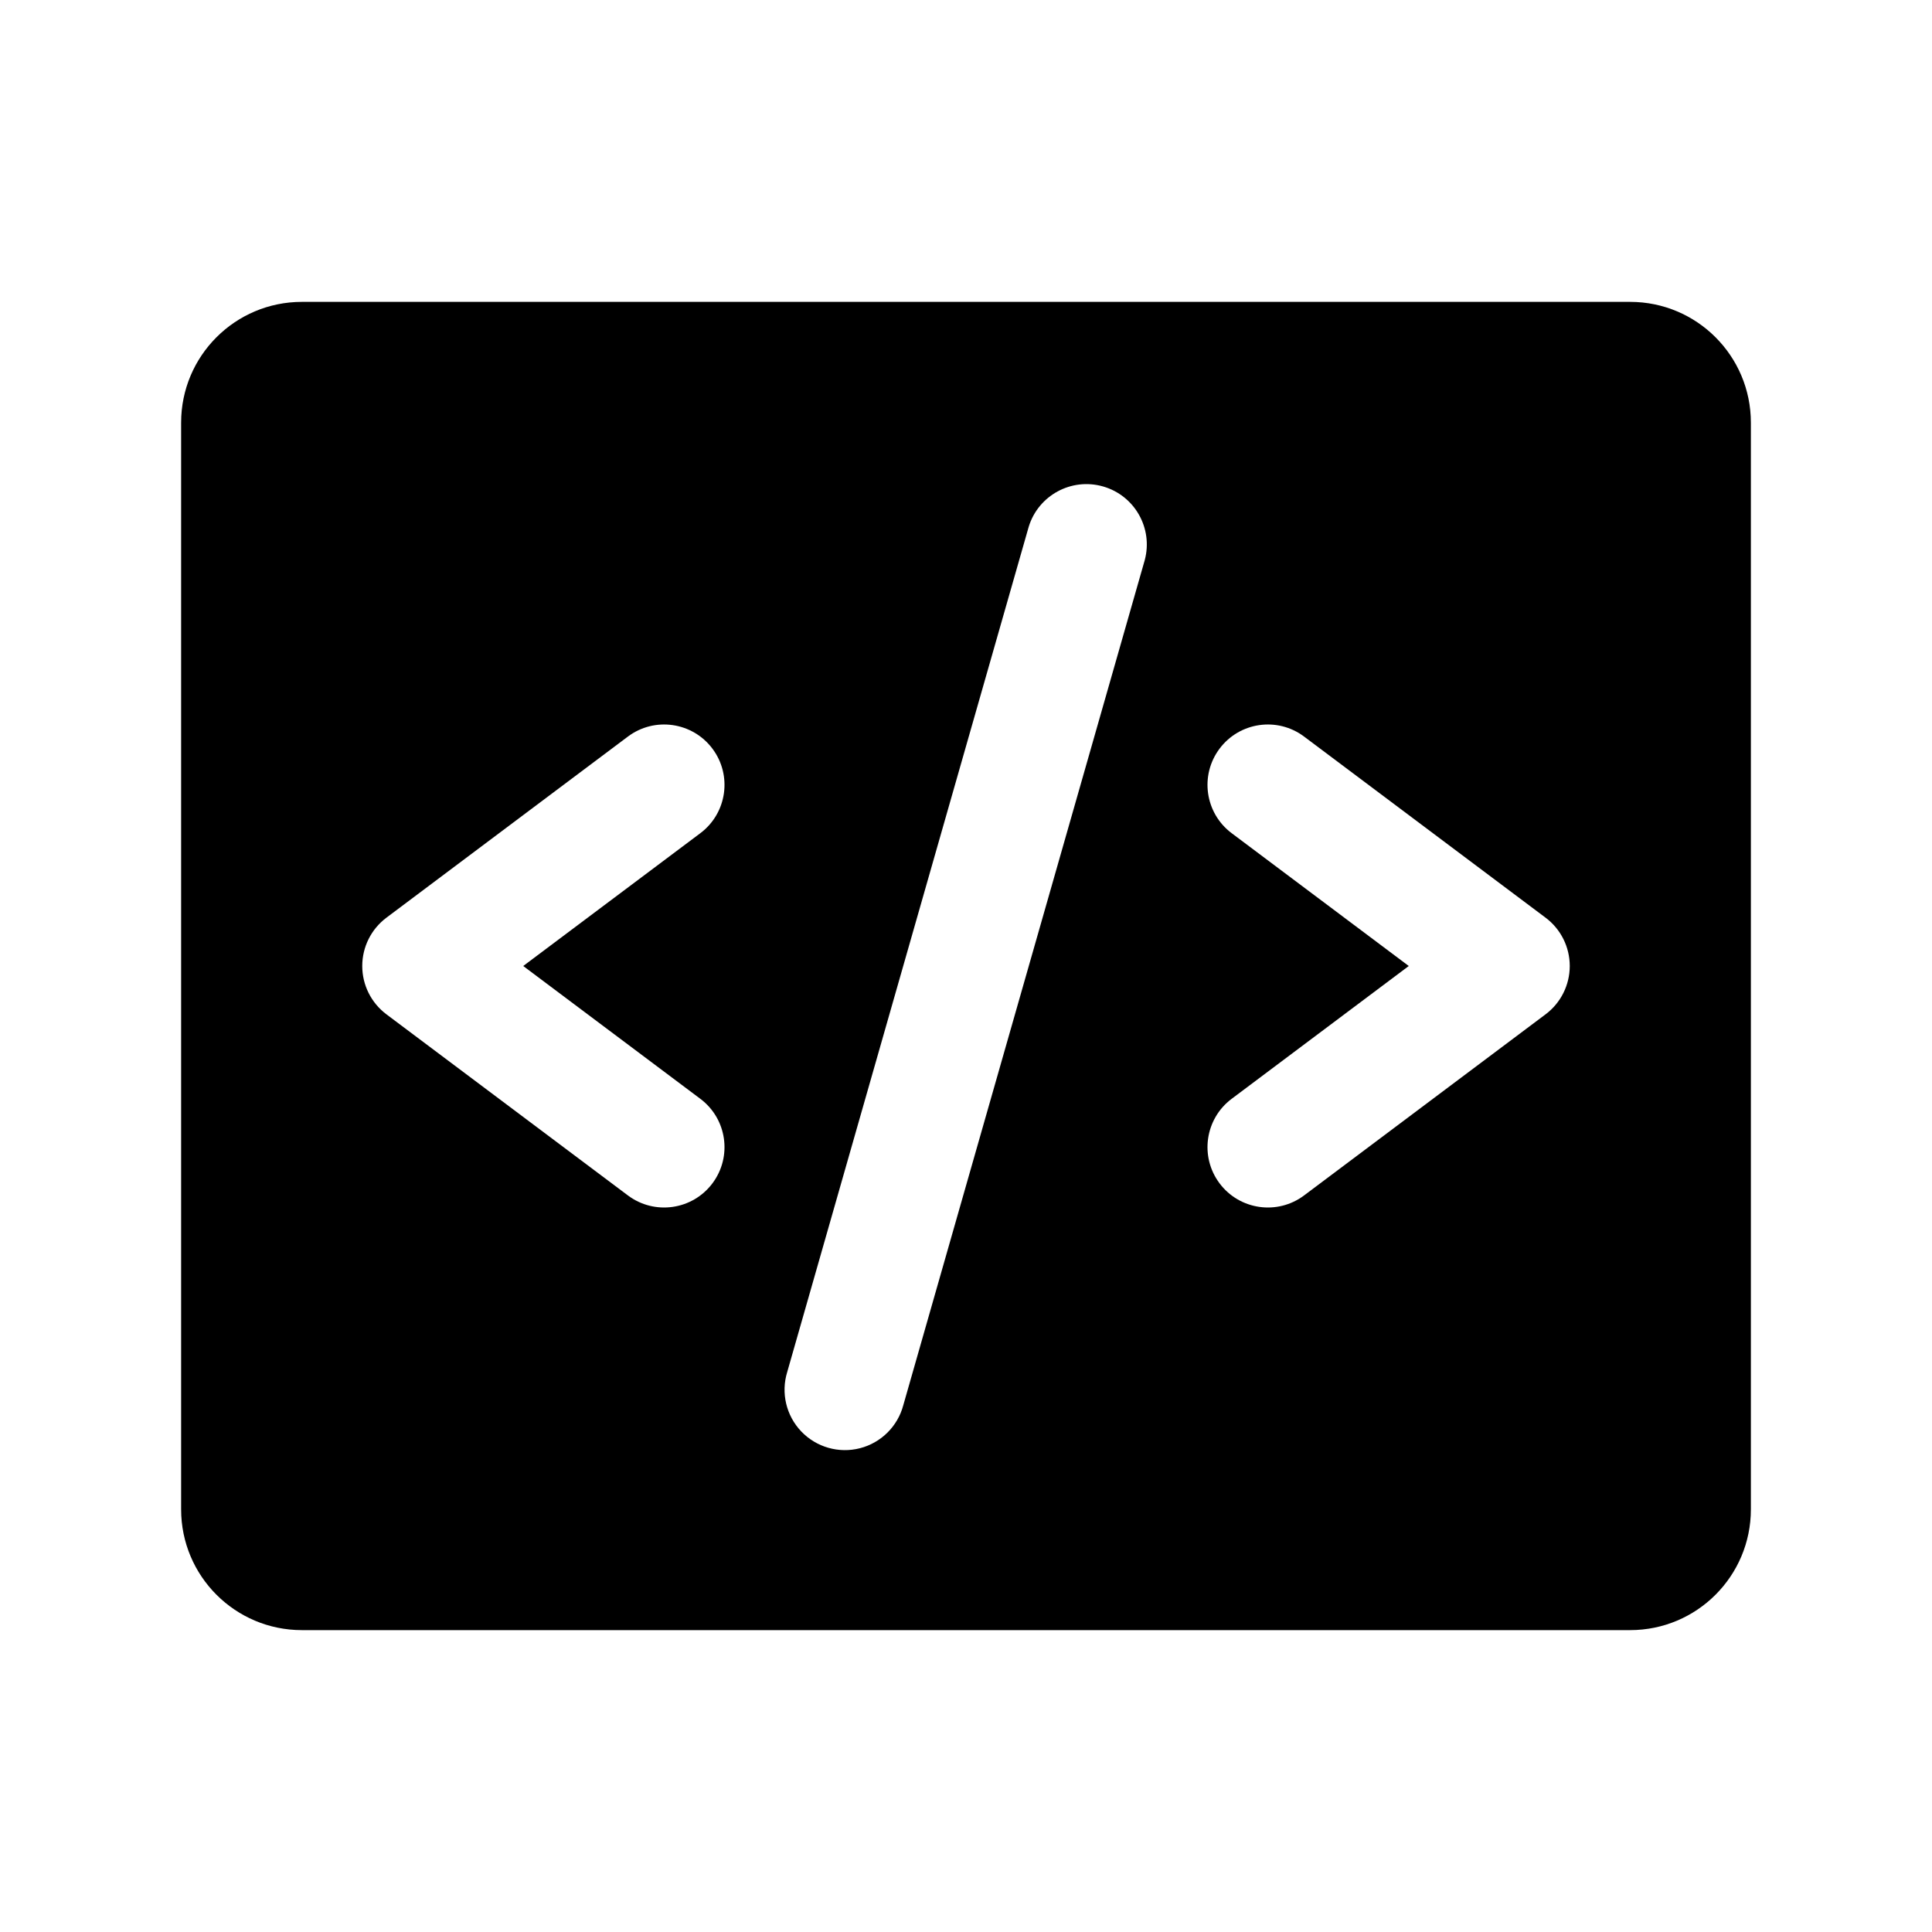
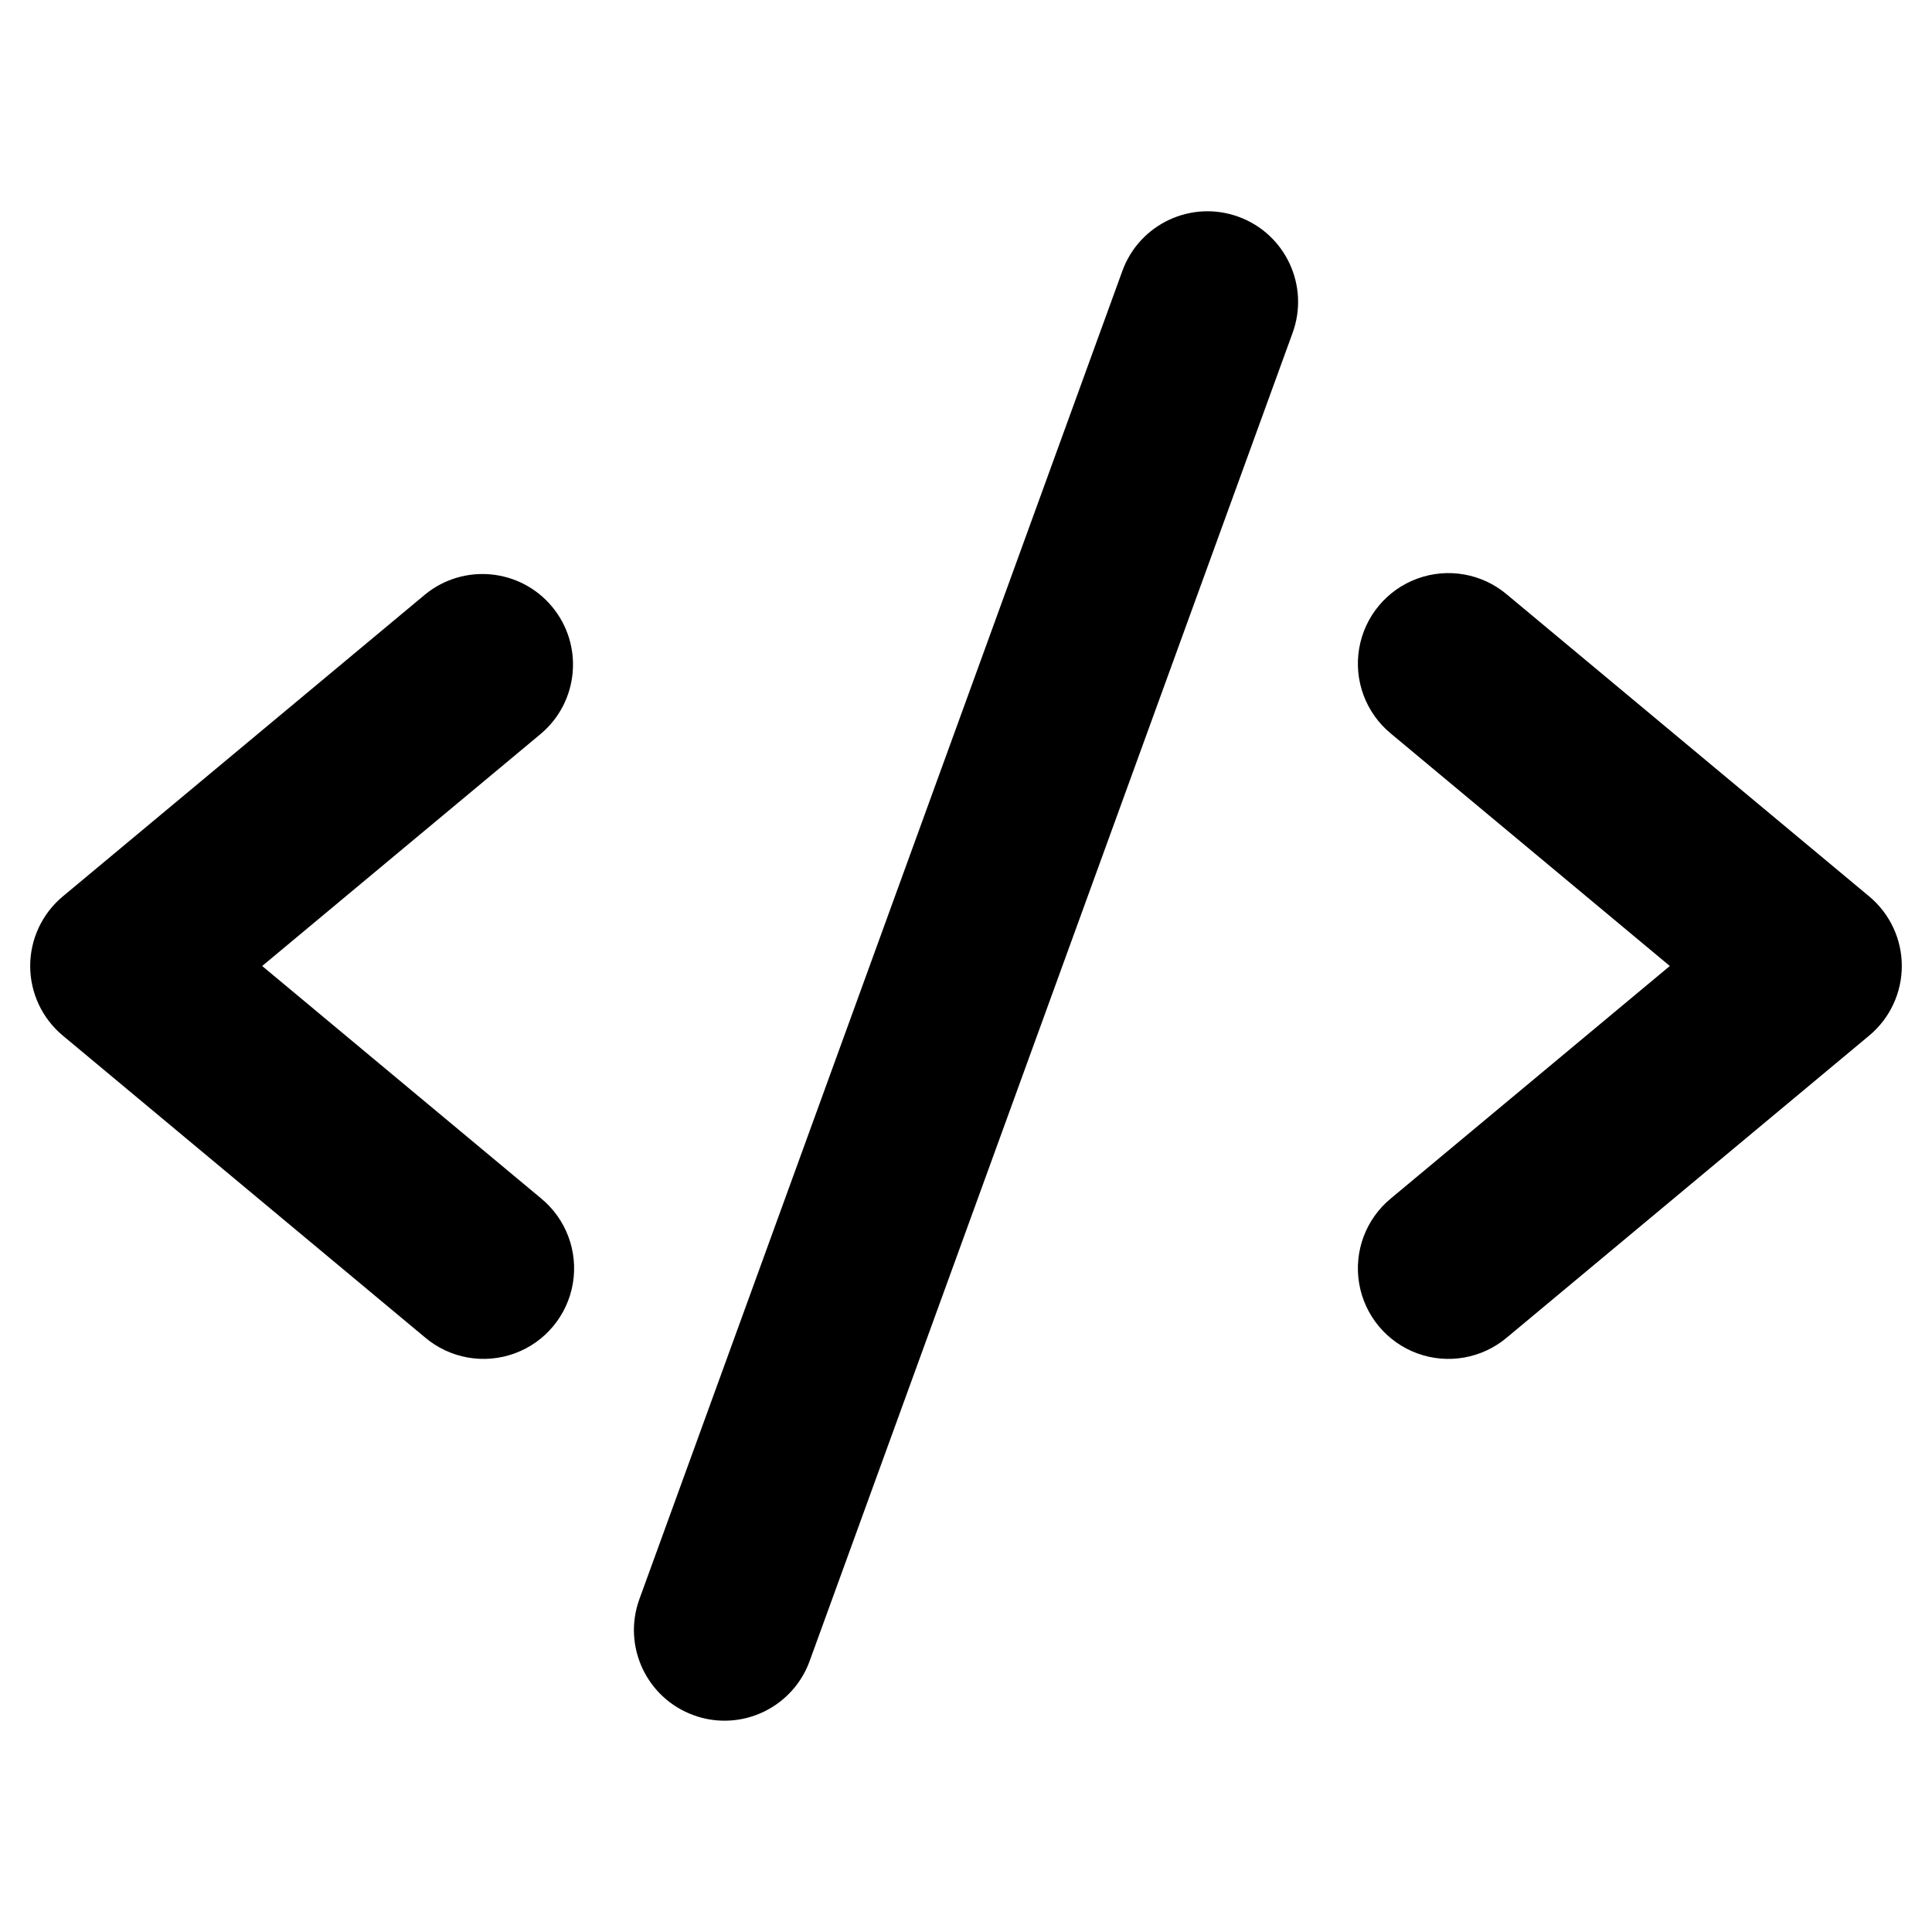
<svg xmlns="http://www.w3.org/2000/svg" viewBox="0 0 256 256" fill="currentColor">
-   <path d="M216,40H40A16,16,0,0,0,24,56V200a16,16,0,0,0,16,16H216a16,16,0,0,0,16-16V56A16,16,0,0,0,216,40ZM92.8,145.6a8,8,0,1,1-9.6,12.8l-32-24a8,8,0,0,1,0-12.8l32-24a8,8,0,0,1,9.6,12.8L69.33,128Zm58.89-71.4-32,112a8,8,0,1,1-15.38-4.4l32-112a8,8,0,0,1,15.38,4.4Zm53.11,60.2-32,24a8,8,0,0,1-9.6-12.8L186.67,128,163.2,110.4a8,8,0,1,1,9.6-12.8l32,24a8,8,0,0,1,0,12.8Z" />
+   <path d="M71.68,97.22,34.74,128l36.94,30.78a12,12,0,1,1-15.36,18.44l-48-40a12,12,0,0,1,0-18.44l48-40A12,12,0,0,1,71.68,97.22Zm176,21.56-48-40a12,12,0,1,0-15.36,18.44L221.26,128l-36.94,30.78a12,12,0,1,0,15.36,18.44l48-40a12,12,0,0,0,0-18.44ZM164.1,28.72a12,12,0,0,0-15.38,7.18l-64,176a12,12,0,0,0,7.18,15.37A11.79,11.79,0,0,0,96,228a12,12,0,0,0,11.28-7.9l64-176A12,12,0,0,0,164.1,28.72Z" />
</svg>
